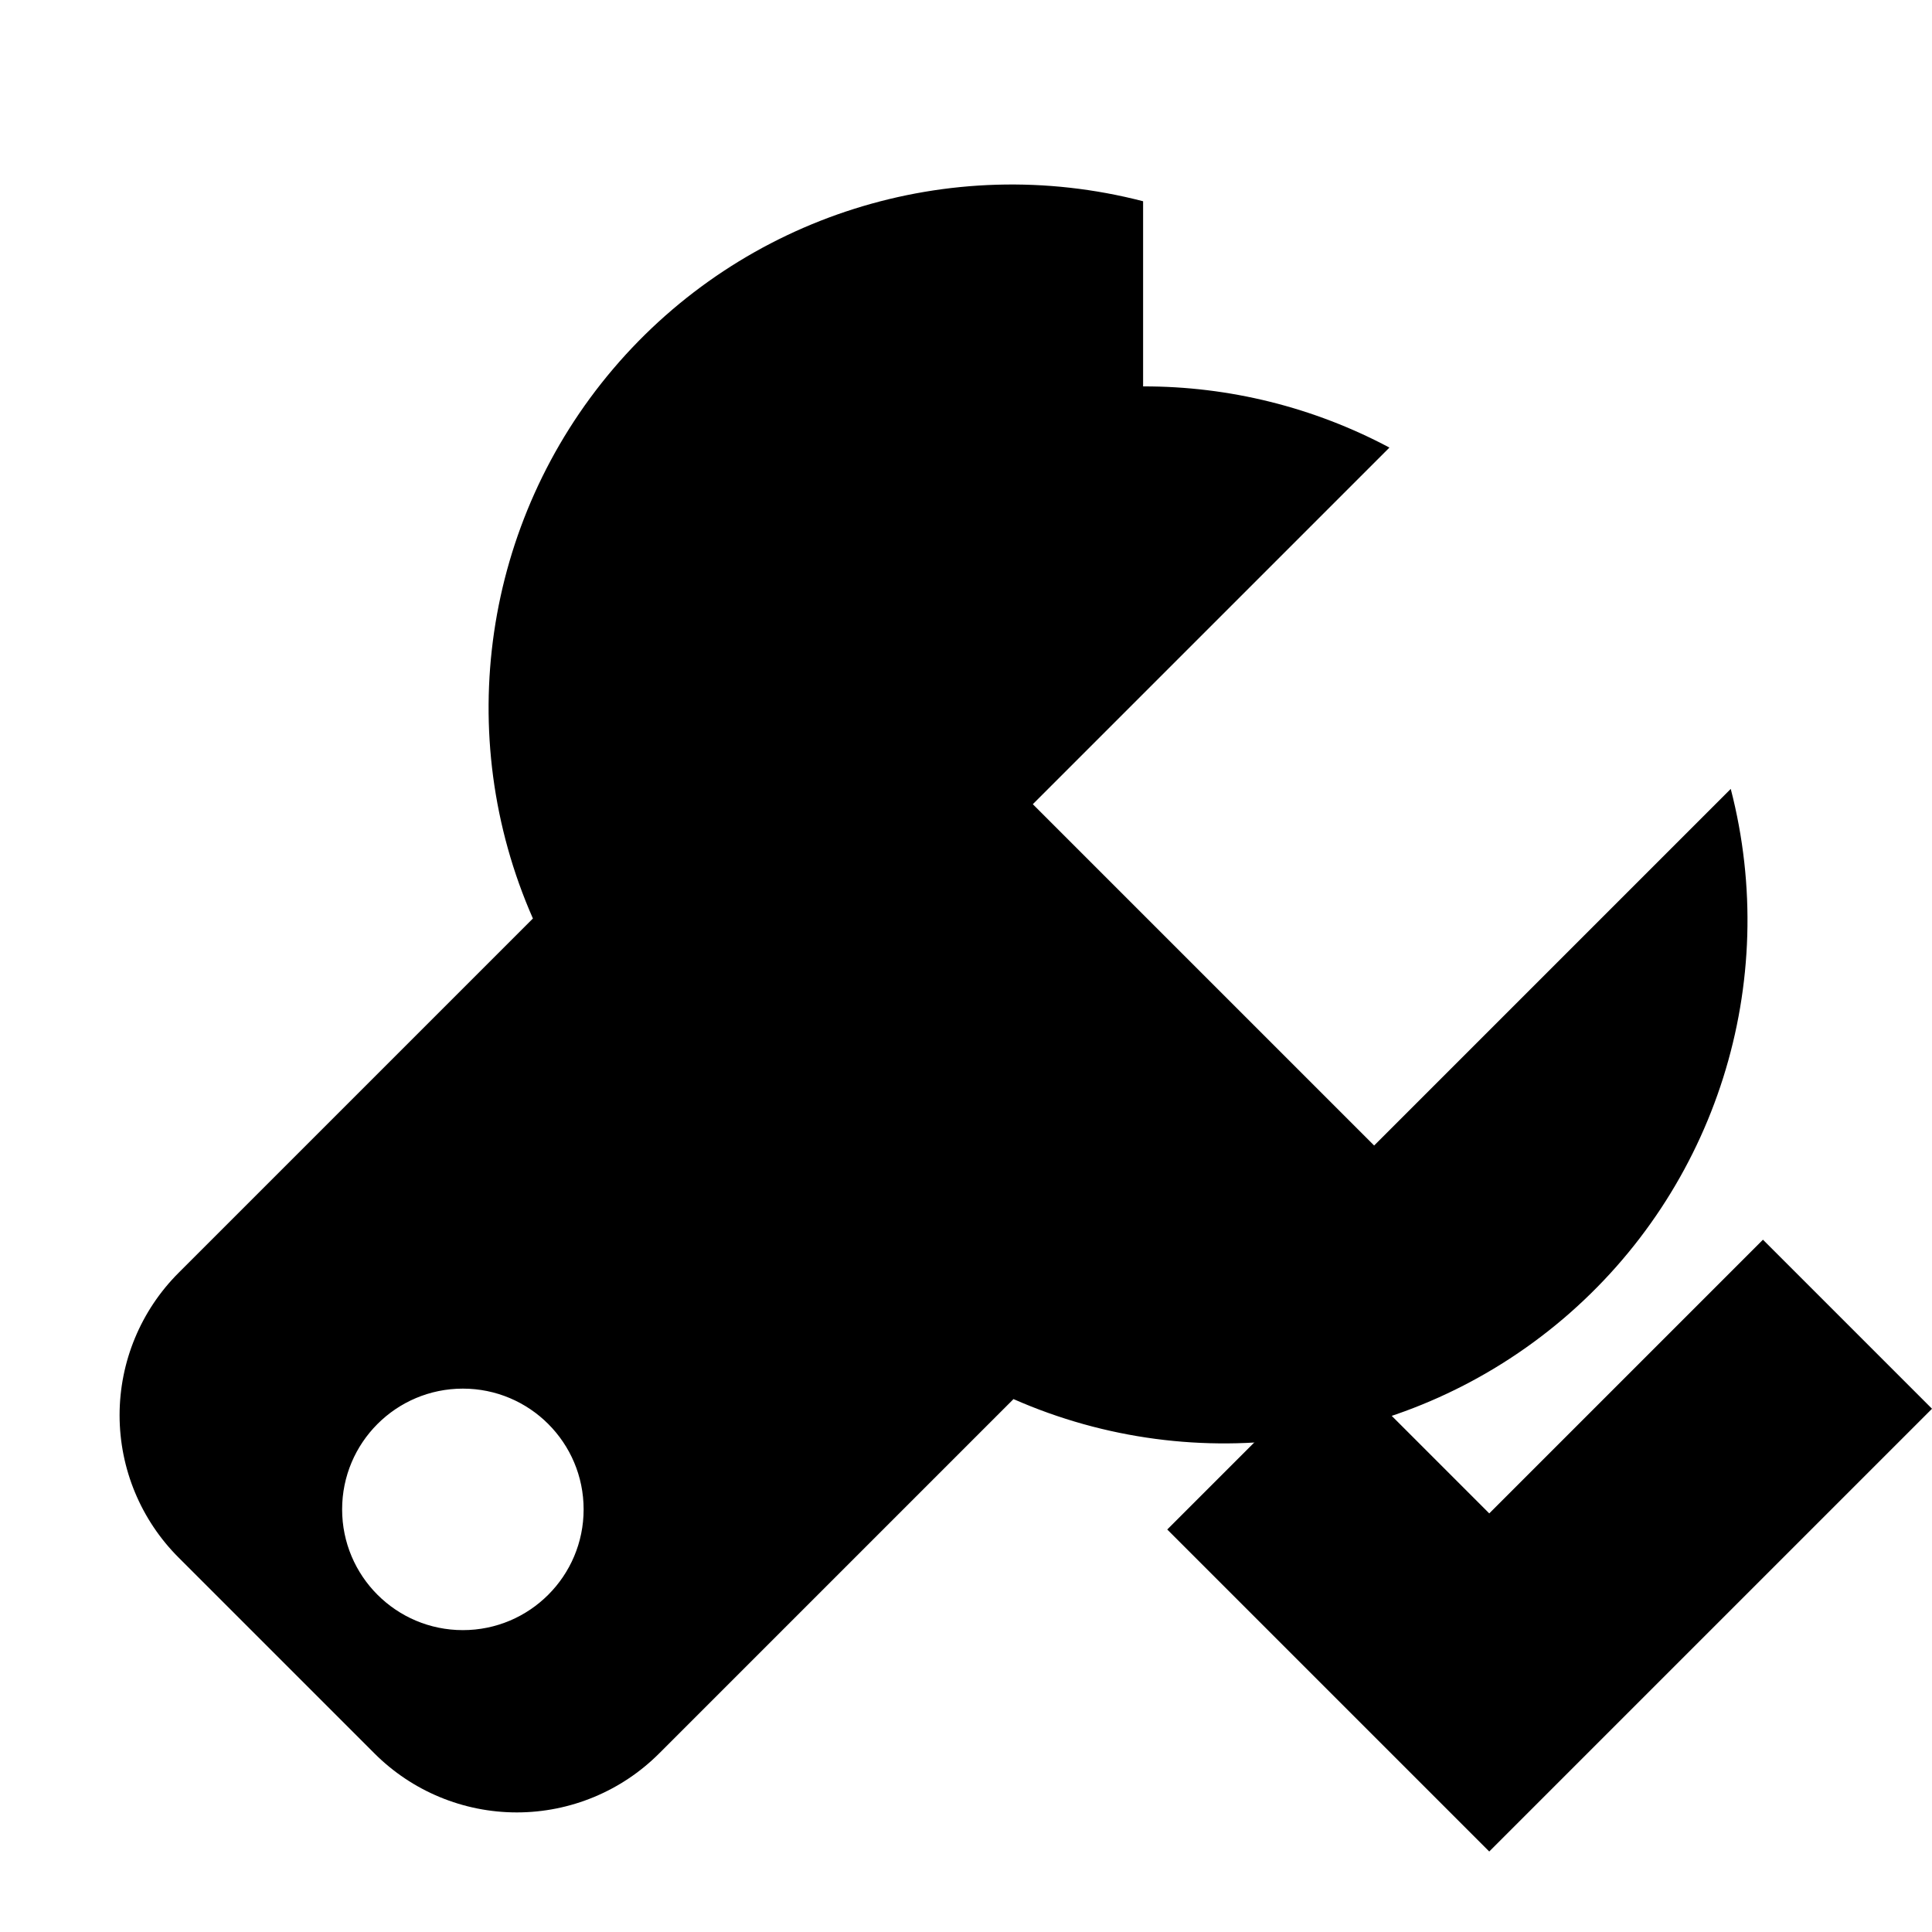
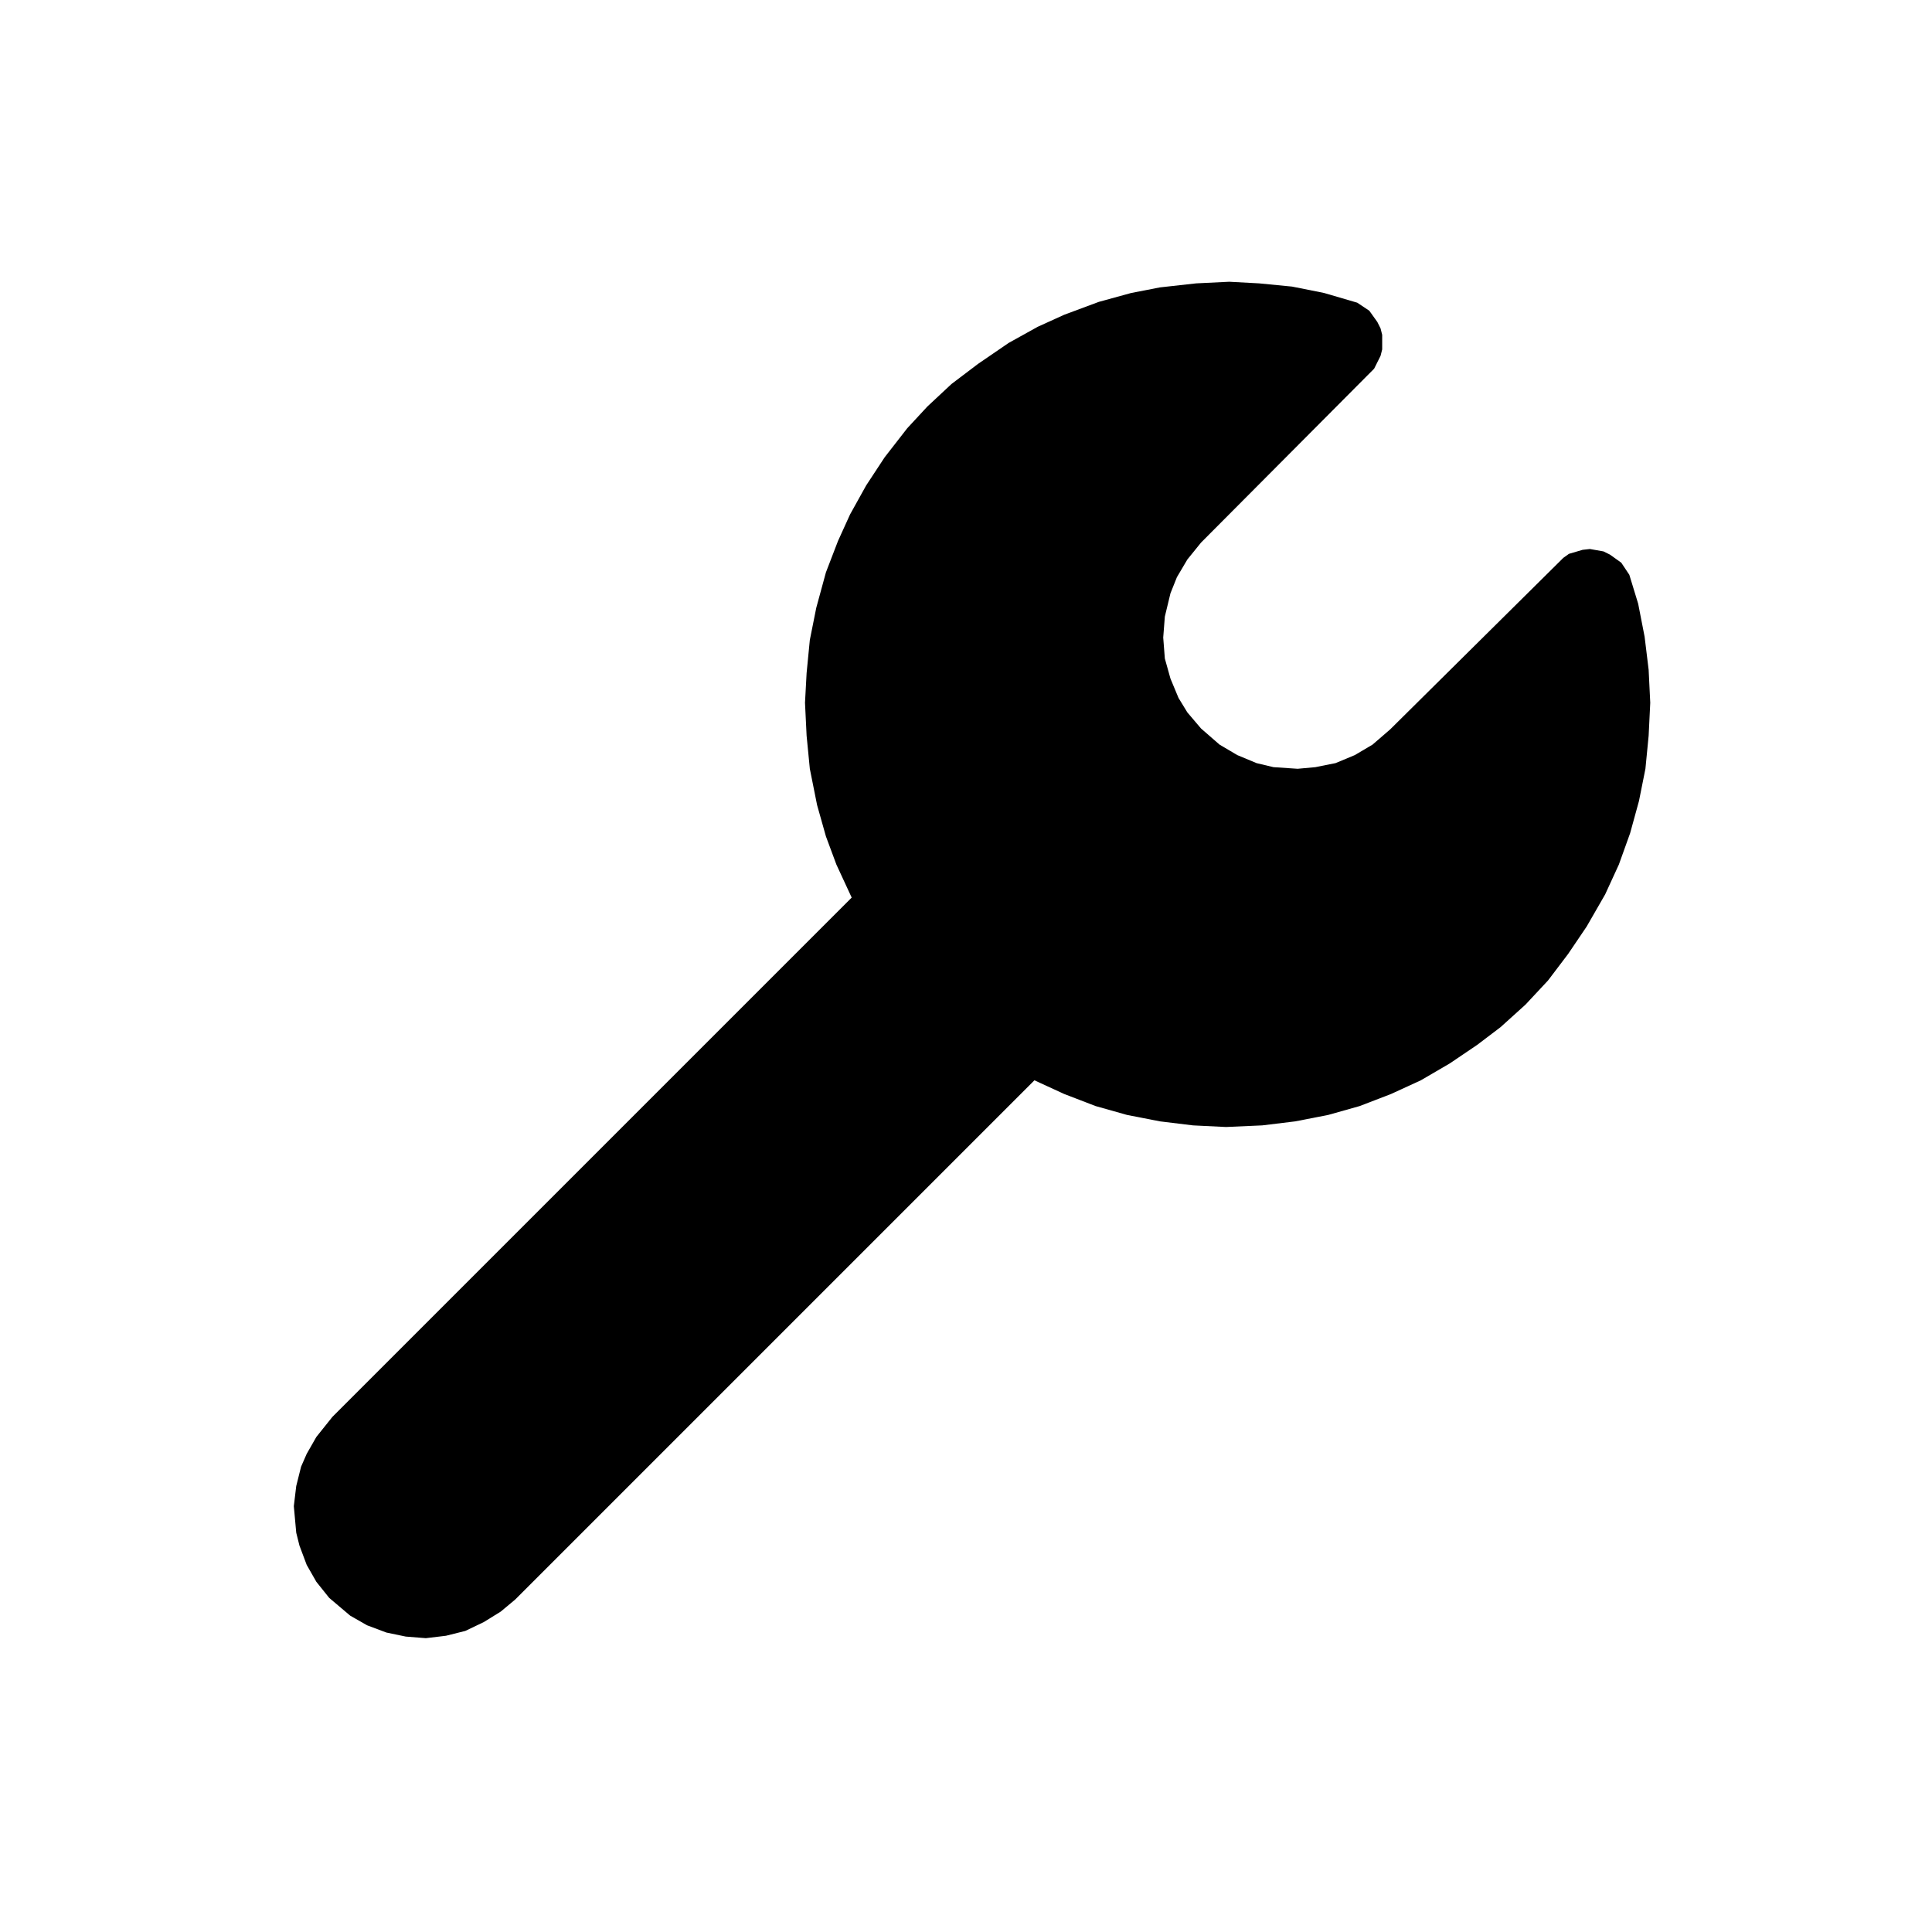
<svg xmlns="http://www.w3.org/2000/svg" viewBox="0 0 24 24" fill="currentColor">
-   <path fill-rule="evenodd" d="M14.2 2.5a6.5 6.5 0 0 0-7.58 8.91l-4.4 4.4a2.5 2.5 0 0 0 0 3.54l2.43 2.43a2.5 2.5 0 0 0 3.54 0l4.4-4.4a6.5 6.5 0 0 0 8.91-7.58l-4.43 4.43-4.24-4.24 4.43-4.43a6.48 6.48 0 0 0-3.06-.76ZM5.75 17.25a1.5 1.5 0 1 1 0 3 1.5 1.5 0 0 1 0-3Z" />
-   <path d="m14.5 19 2.1-2.1 1.9 1.9 3.4-3.4 2.1 2.1-5.5 5.5-4-4Z" />
+   <path fill-rule="evenodd" d="M10.58 11.15L4.13 17.6L3.93 17.85L3.81 18.06L3.74 18.22L3.68 18.46L3.65 18.71L3.68 19.04L3.72 19.2L3.81 19.44L3.93 19.65L4.09 19.85L4.35 20.07L4.56 20.19L4.8 20.28L5.04 20.33L5.29 20.35L5.54 20.32L5.78 20.26L6.01 20.15L6.22 20.02L6.4 19.87L12.85 13.42L13.22 13.59L13.61 13.74L14 13.85L14.41 13.93L14.82 13.98L15.23 14L15.68 13.98L16.09 13.93L16.5 13.85L16.89 13.74L17.28 13.59L17.65 13.42L18.01 13.21L18.35 12.98L18.64 12.76L18.95 12.48L19.23 12.18L19.48 11.85L19.71 11.51L19.94 11.11L20.11 10.74L20.25 10.35L20.36 9.95L20.44 9.55L20.48 9.14L20.5 8.73L20.48 8.32L20.43 7.91L20.35 7.5L20.24 7.14L20.14 6.99L20 6.89L19.92 6.85L19.75 6.82L19.66 6.83L19.49 6.88L19.42 6.93L17.27 9.06L17.05 9.25L16.83 9.38L16.59 9.48L16.34 9.53L16.12 9.55L15.82 9.53L15.61 9.48L15.37 9.38L15.15 9.25L14.92 9.05L14.75 8.85L14.64 8.67L14.54 8.43L14.47 8.18L14.45 7.92L14.47 7.66L14.54 7.37L14.62 7.17L14.75 6.95L14.92 6.74L17.07 4.58L17.15 4.42L17.17 4.34L17.17 4.16L17.15 4.08L17.11 4L17.01 3.86L16.86 3.76L16.45 3.64L16.05 3.56L15.64 3.52L15.27 3.5L14.86 3.52L14.41 3.57L14.05 3.64L13.65 3.75L13.22 3.91L12.89 4.06L12.53 4.26L12.15 4.52L11.82 4.77L11.52 5.05L11.27 5.32L10.99 5.68L10.76 6.03L10.56 6.39L10.41 6.72L10.26 7.11L10.14 7.55L10.06 7.95L10.02 8.36L10 8.73L10.02 9.14L10.06 9.55L10.15 10L10.26 10.39L10.39 10.74Z" />
</svg>
